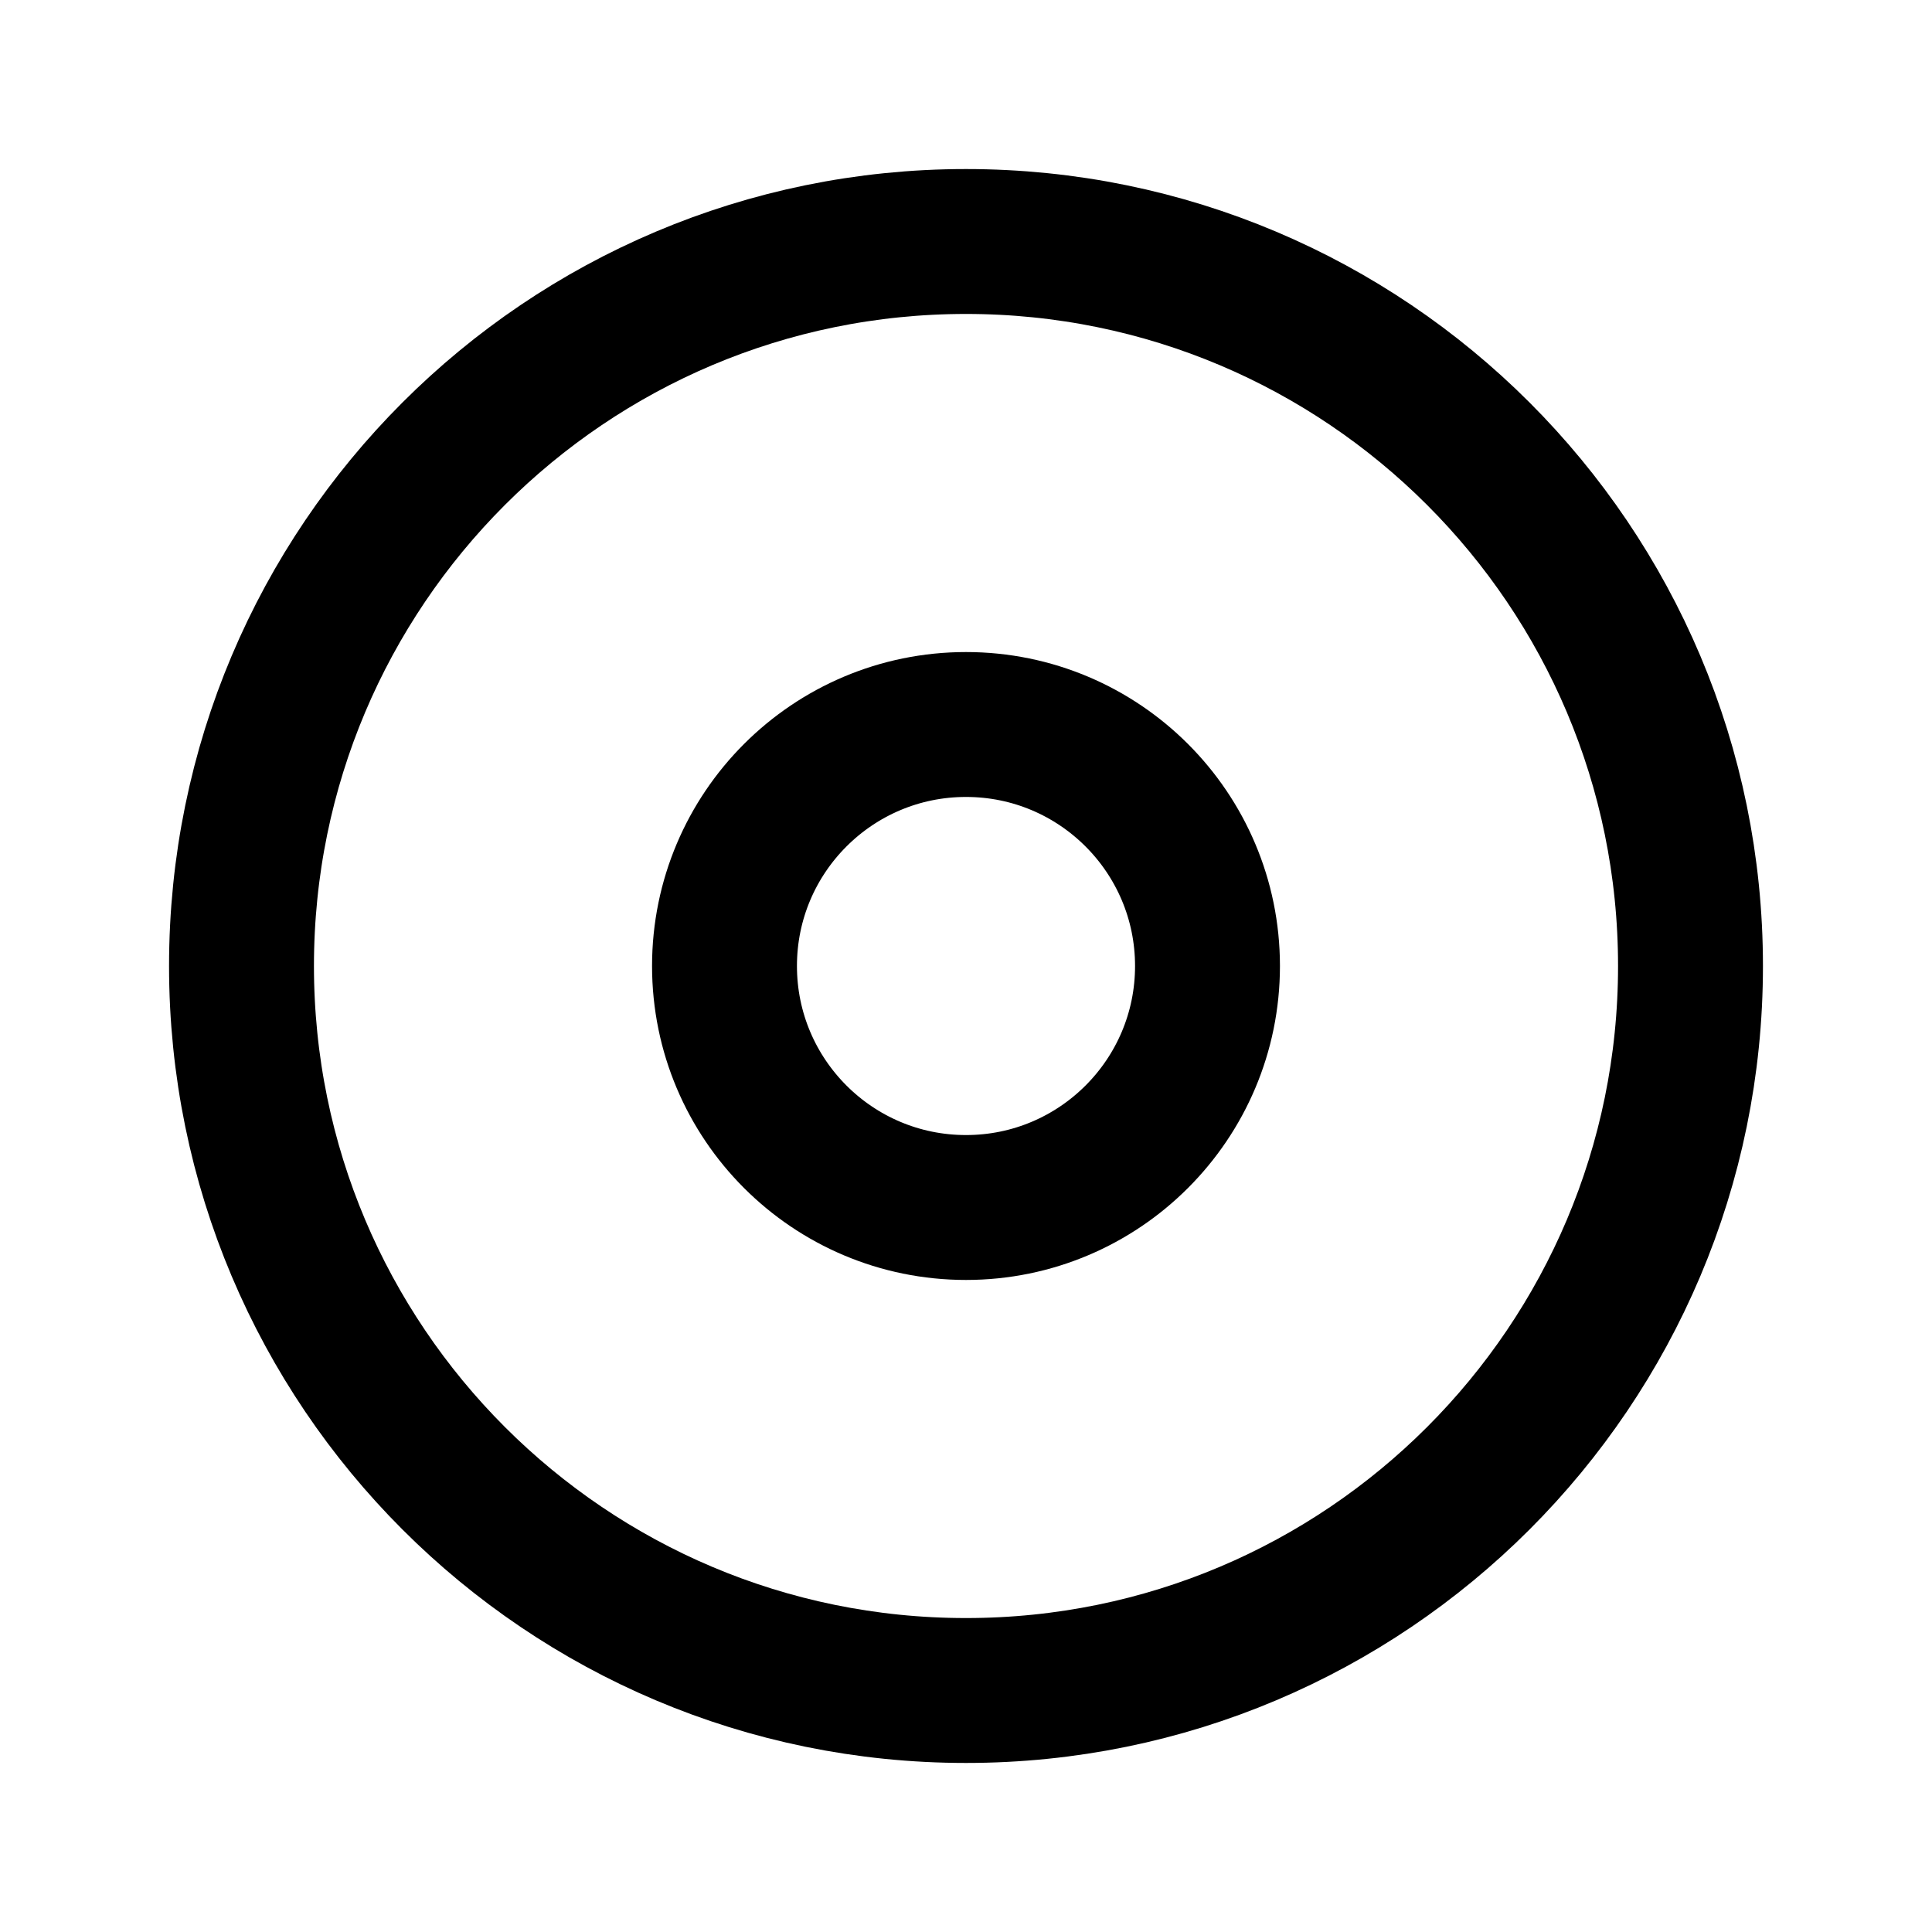
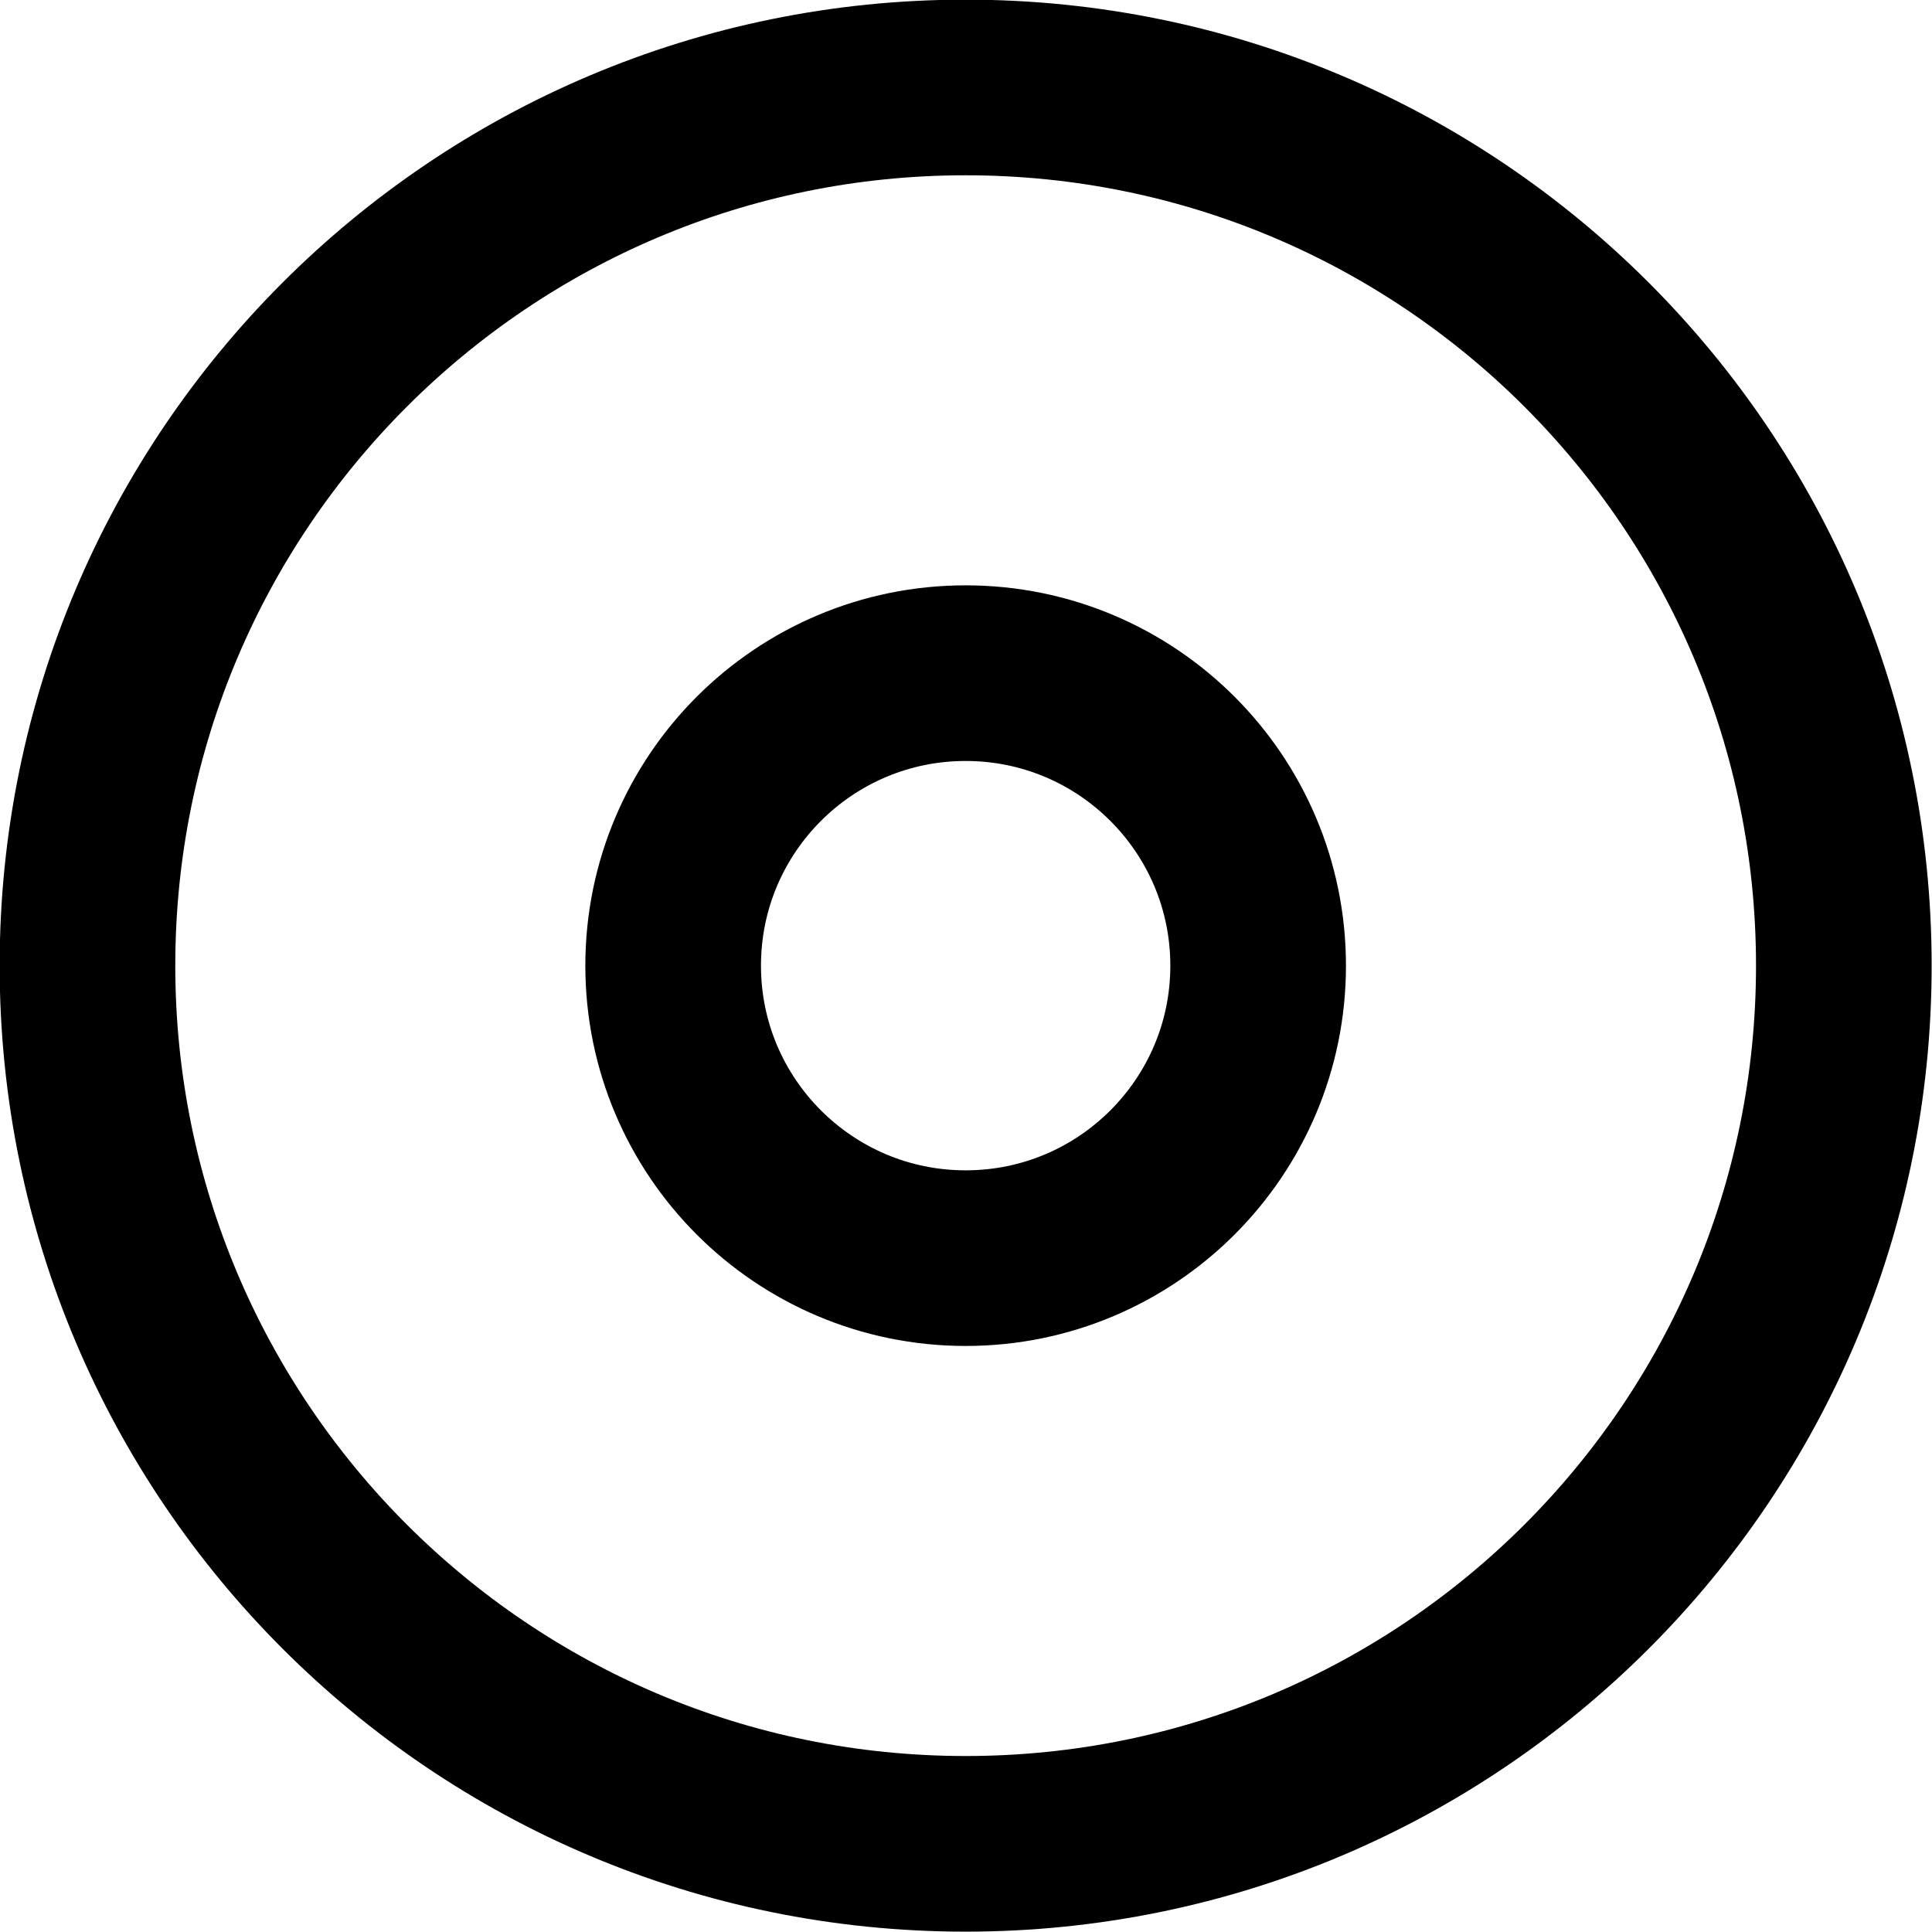
- <svg xmlns="http://www.w3.org/2000/svg" viewBox="0 0 24 24" fill="none" stroke="currentColor" stroke-width="1.8" stroke-linecap="round" stroke-linejoin="round">
-   <circle cx="12" cy="12" r="9" />
-   <circle cx="12" cy="12" r="3" />
+ <svg xmlns="http://www.w3.org/2000/svg" xml:space="preserve" width="62px" height="62px" version="1.1" style="shape-rendering:geometricPrecision; text-rendering:geometricPrecision; image-rendering:optimizeQuality; fill-rule:evenodd; clip-rule:evenodd" viewBox="0 0 27.61 27.61">
+   <defs>
+     <style type="text/css">
+    
+     .str0 {stroke:black;stroke-width:2.51;stroke-linecap:round;stroke-linejoin:round;stroke-miterlimit:2.613}
+     .fil0 {fill:none}
+    
+   </style>
+   </defs>
+   <g id="Layer_x0020_1">
+     <g id="plate.svg">
+       <circle class="fil0 str0" cx="13.8" cy="13.8" r="12.55" />
+       <circle class="fil0 str0" cx="13.8" cy="13.8" r="4.18" />
+     </g>
+   </g>
</svg>
